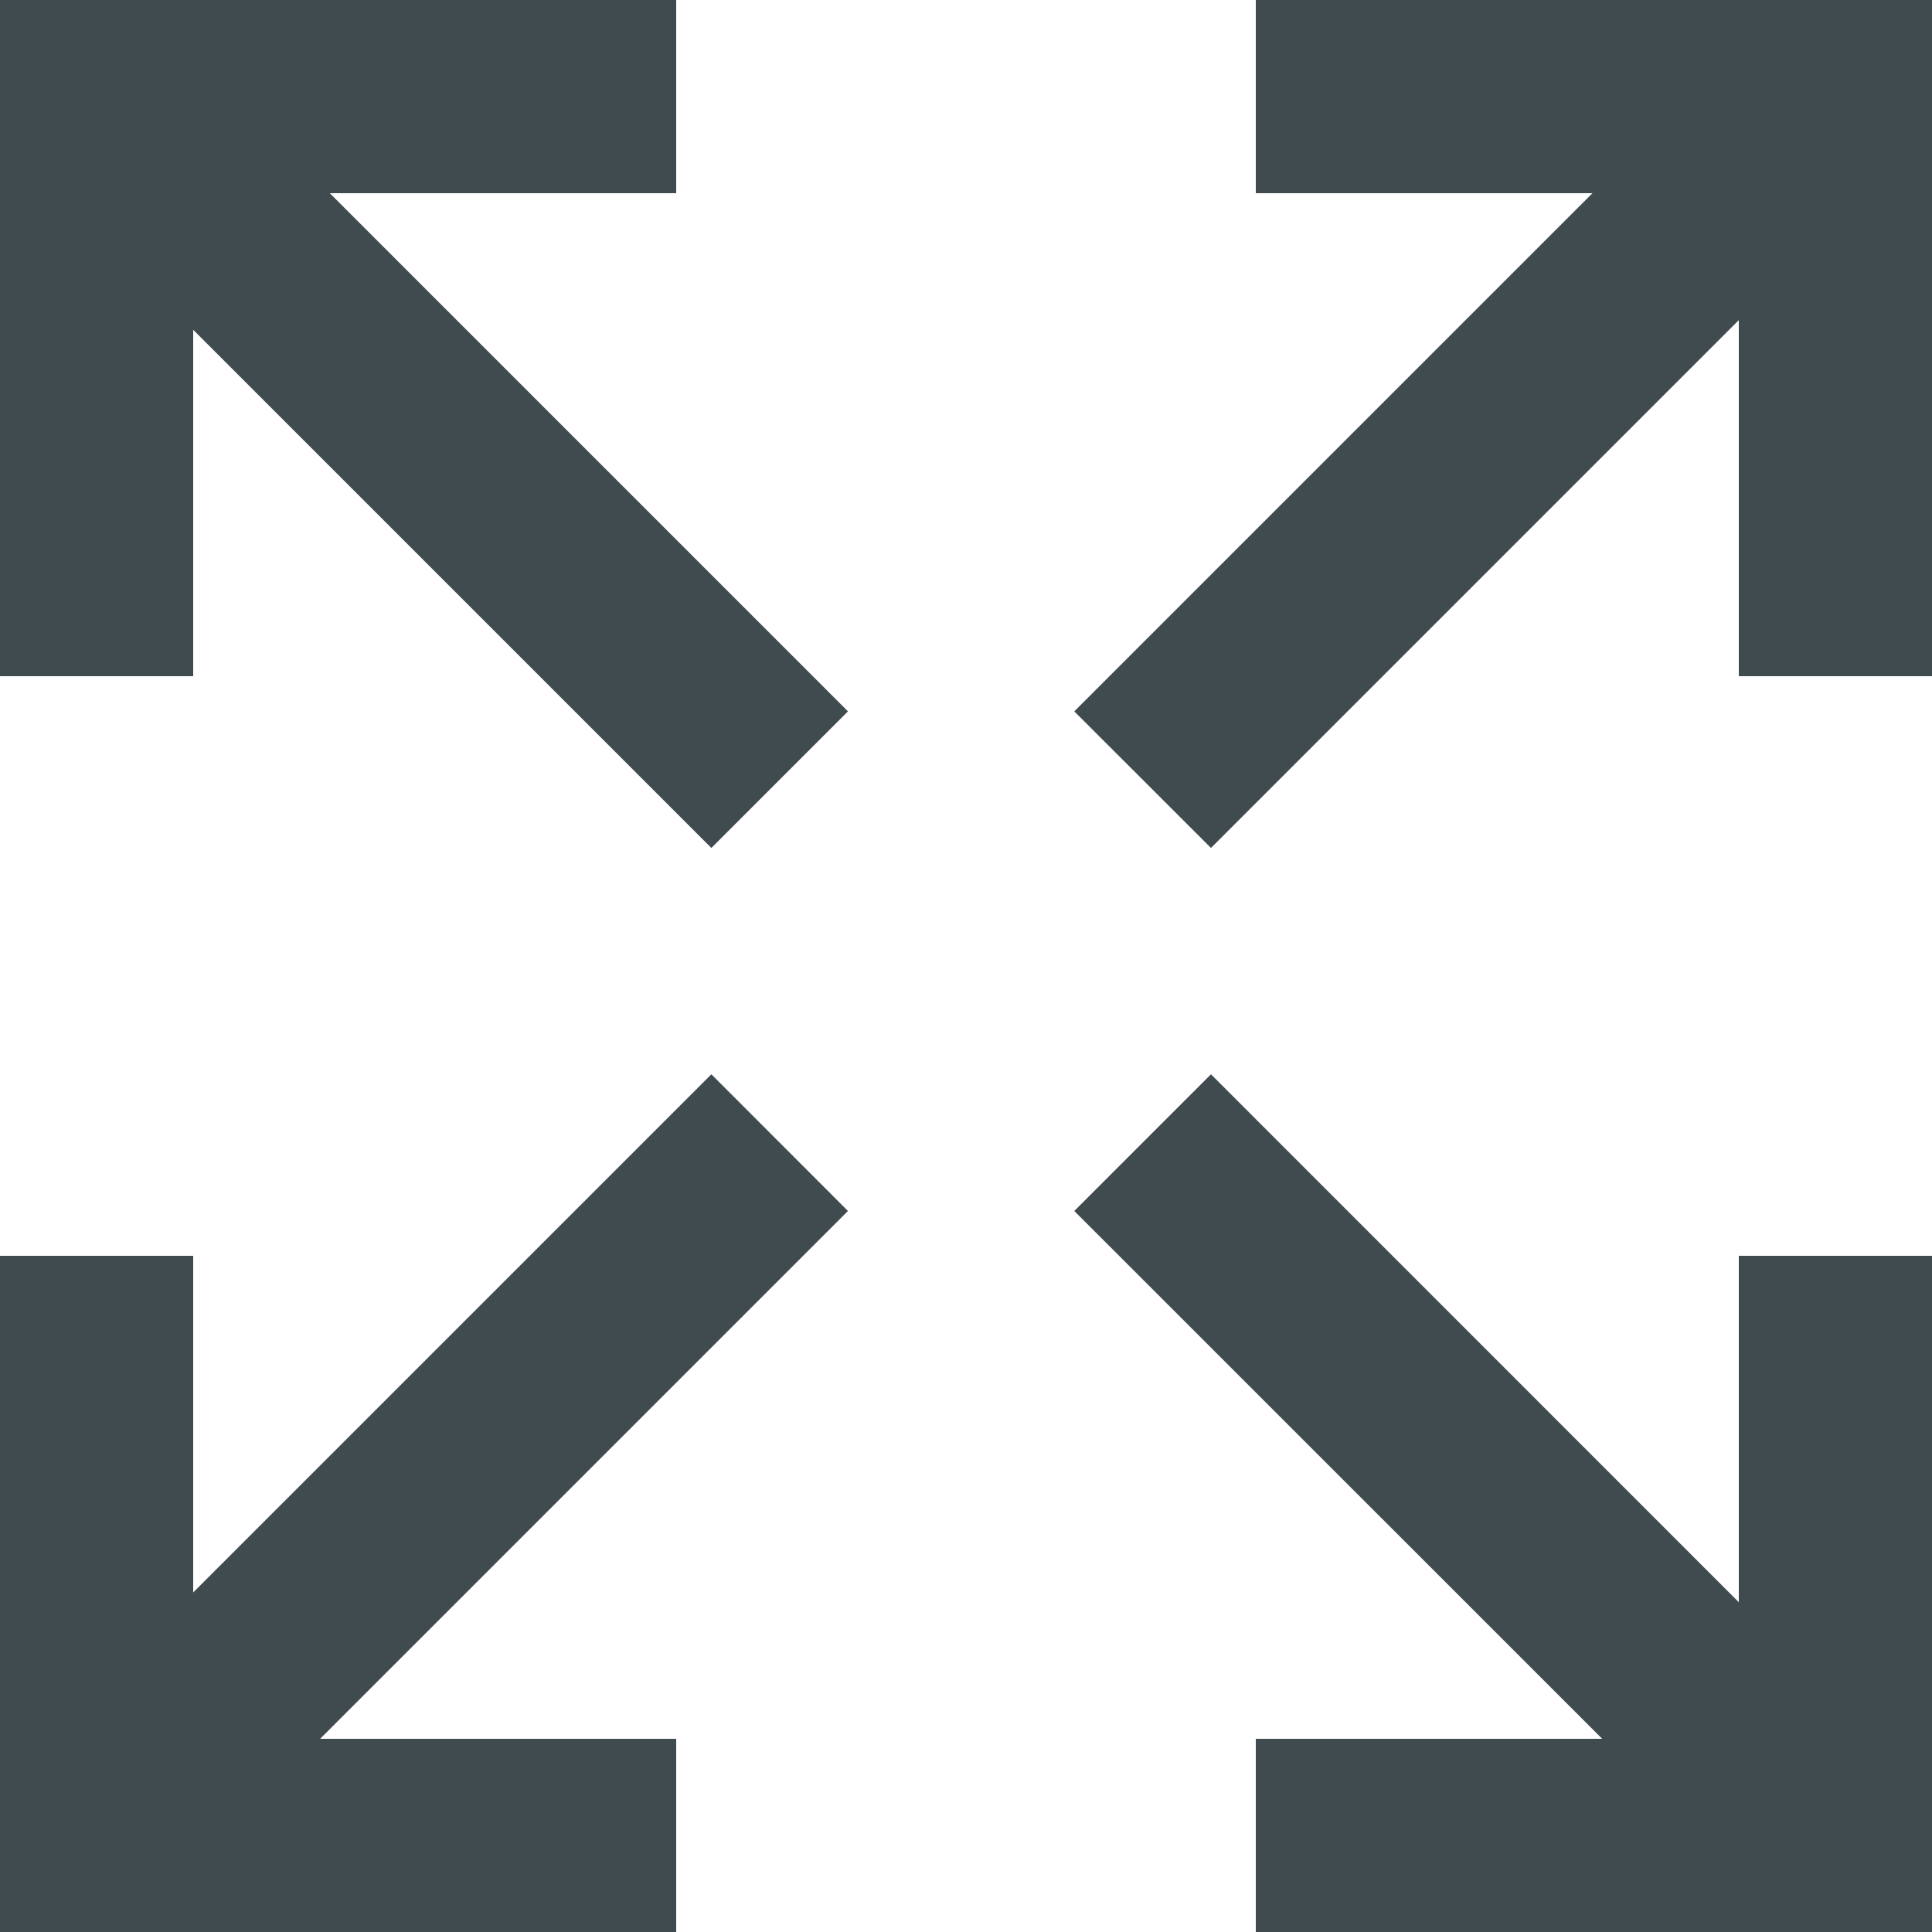
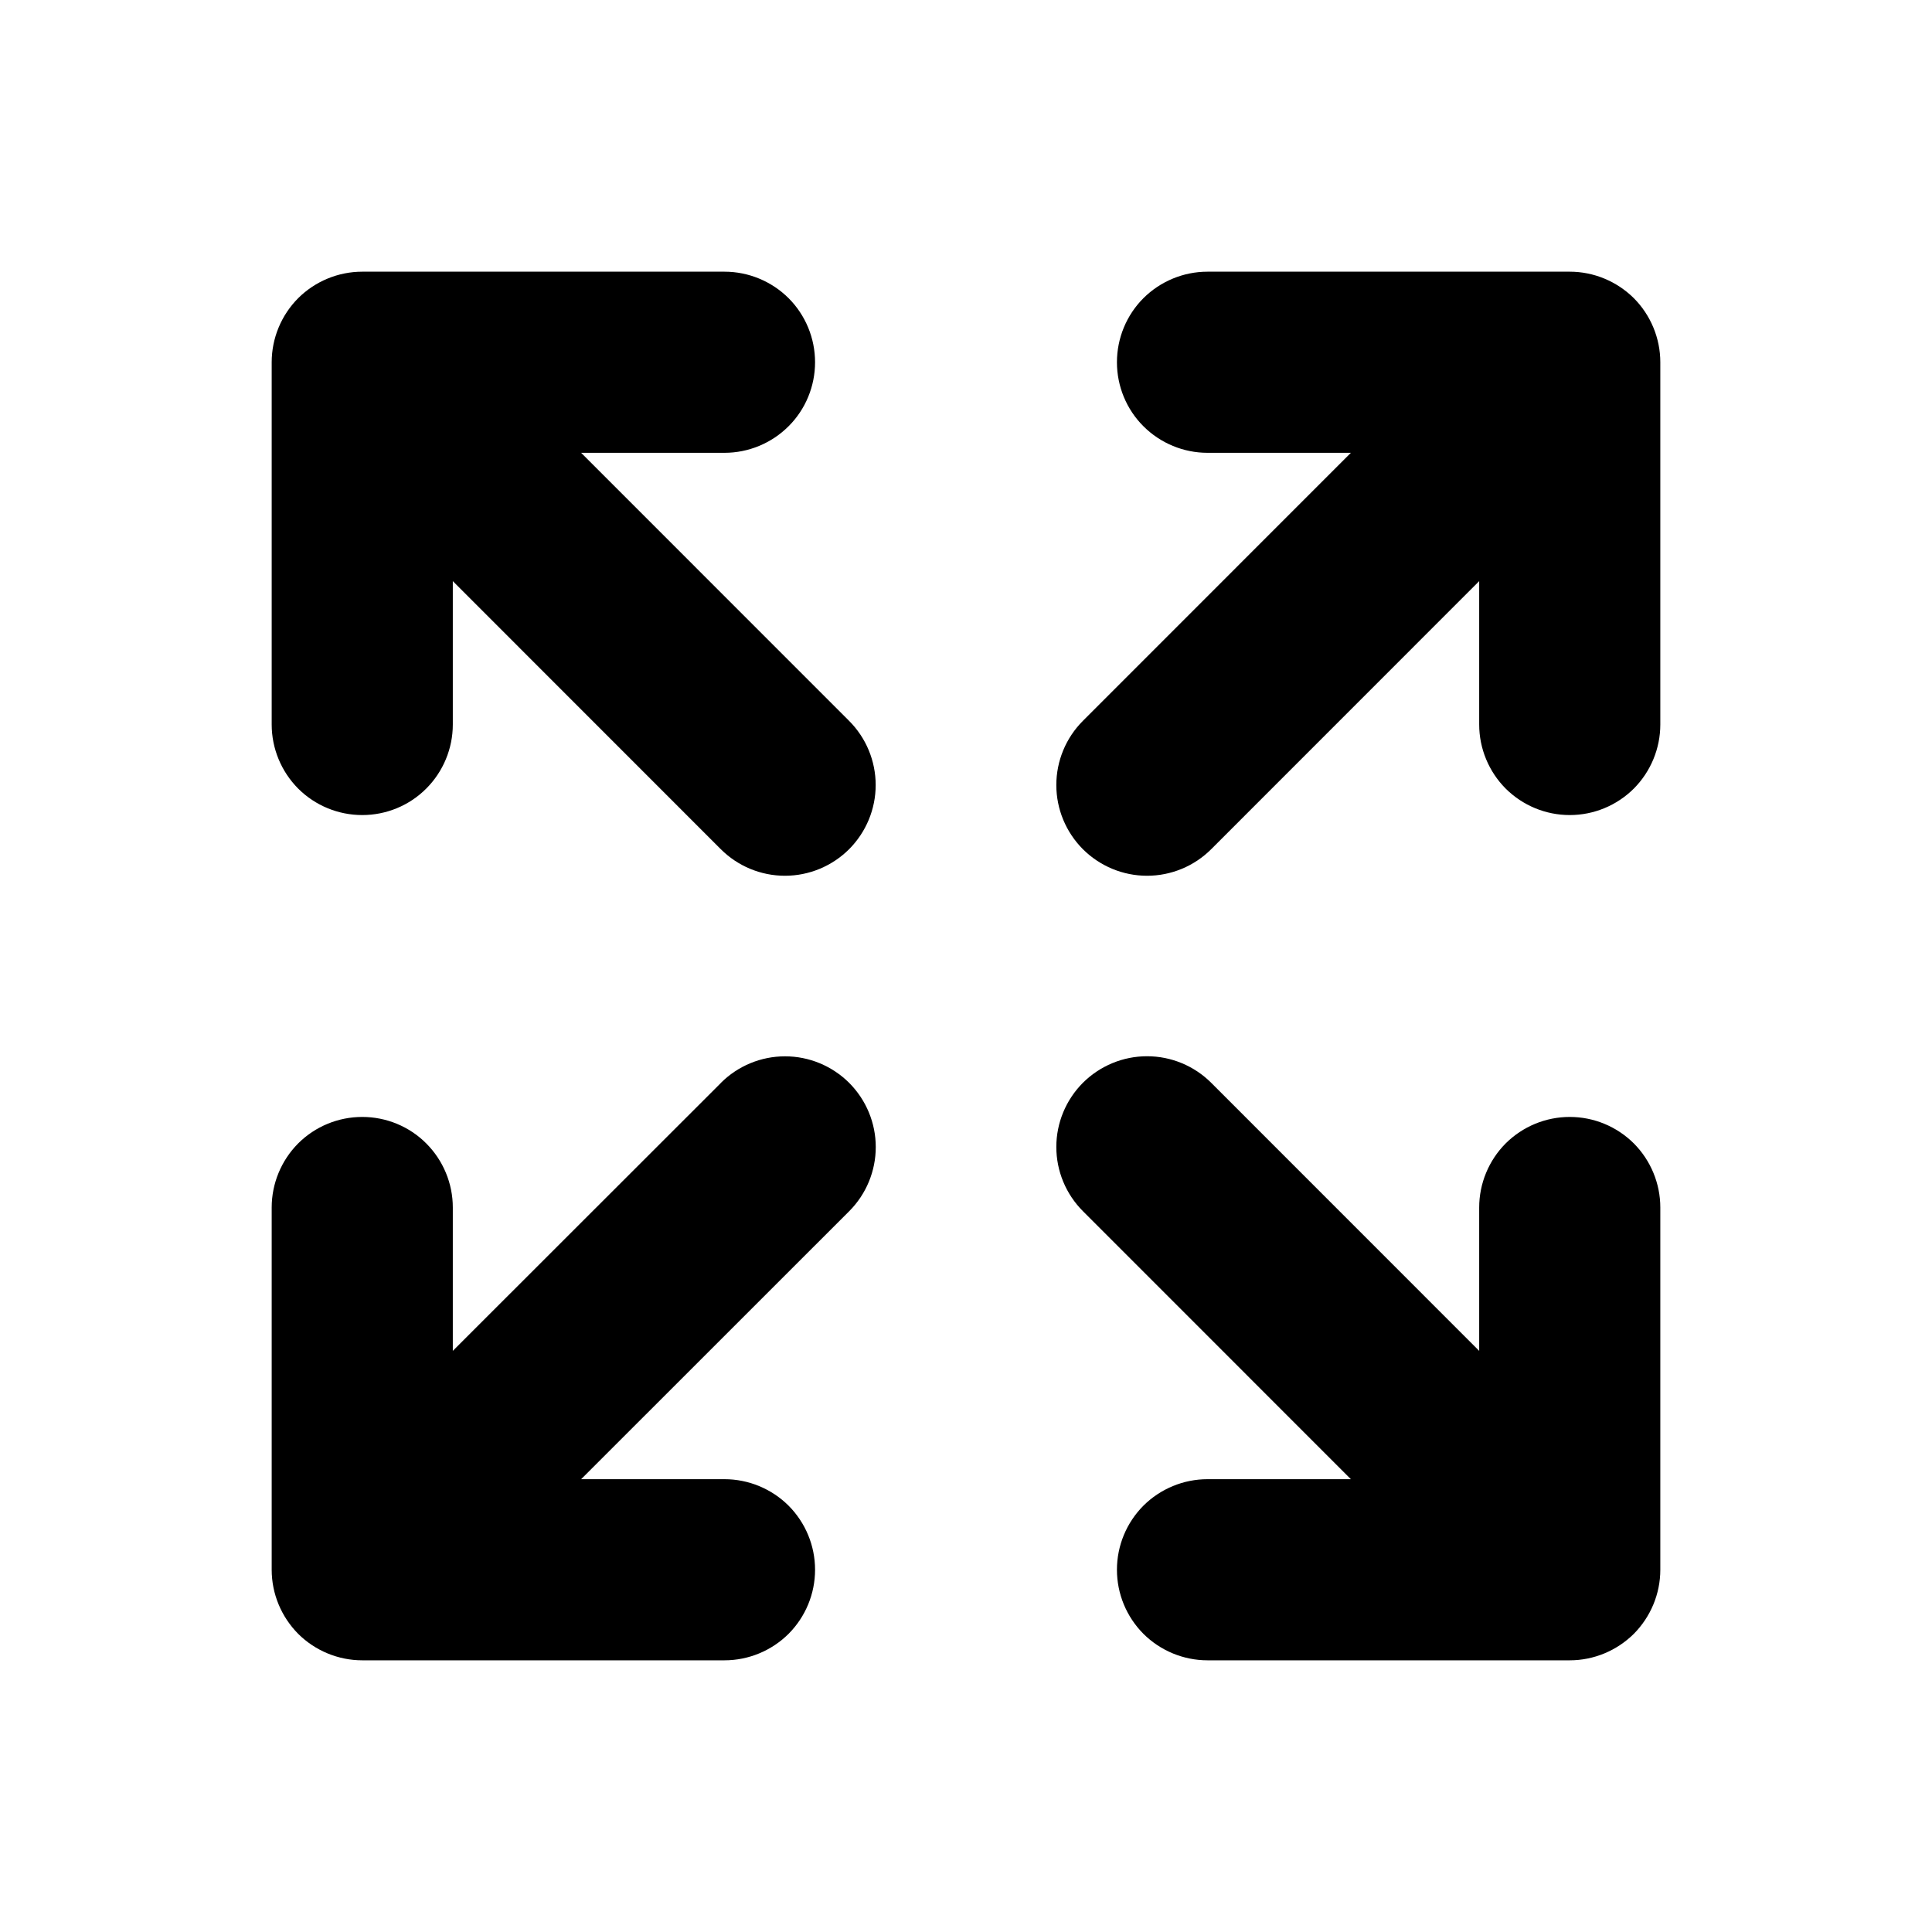
- <svg xmlns="http://www.w3.org/2000/svg" width="20" height="20" viewBox="0 0 20 20" fill="none">
-   <path d="M0 0H7V2L3.414 2L8.778 7.364L7.364 8.778L2 3.414V7H0V0Z" fill="#404B4F" />
-   <path d="M20 0V7H18V3.314L12.536 8.778L11.121 7.364L16.485 2L13 2V0H20Z" fill="#404B4F" />
-   <path d="M18 16.586V13H20V20H13V18H16.586L11.121 12.536L12.536 11.121L18 16.586Z" fill="#404B4F" />
-   <path d="M3.314 18H7L7 20H0V13H2L2 16.485L7.364 11.121L8.778 12.536L3.314 18Z" fill="#404B4F" />
+ <svg xmlns="http://www.w3.org/2000/svg" width="24" height="24" viewBox="0 0 24 24" fill="none">
+   <path d="M20.625 4.5V9C20.625 9.298 20.506 9.585 20.296 9.796C20.084 10.007 19.798 10.125 19.5 10.125C19.202 10.125 18.916 10.007 18.704 9.796C18.494 9.585 18.375 9.298 18.375 9V7.219L15.046 10.549C14.835 10.76 14.548 10.879 14.249 10.879C13.95 10.879 13.664 10.76 13.452 10.549C13.241 10.337 13.122 10.051 13.122 9.752C13.122 9.453 13.241 9.166 13.452 8.955L16.781 5.625H15C14.702 5.625 14.415 5.506 14.204 5.295C13.993 5.085 13.875 4.798 13.875 4.5C13.875 4.202 13.993 3.915 14.204 3.704C14.415 3.494 14.702 3.375 15 3.375H19.5C19.798 3.375 20.084 3.494 20.296 3.704C20.506 3.915 20.625 4.202 20.625 4.5ZM8.954 13.454L5.625 16.781V15C5.625 14.702 5.506 14.415 5.295 14.204C5.085 13.993 4.798 13.875 4.5 13.875C4.202 13.875 3.915 13.993 3.704 14.204C3.494 14.415 3.375 14.702 3.375 15V19.5C3.375 19.798 3.494 20.084 3.704 20.296C3.915 20.506 4.202 20.625 4.5 20.625H9C9.298 20.625 9.585 20.506 9.796 20.296C10.007 20.084 10.125 19.798 10.125 19.5C10.125 19.202 10.007 18.916 9.796 18.704C9.585 18.494 9.298 18.375 9 18.375H7.219L10.549 15.046C10.76 14.835 10.879 14.548 10.879 14.249C10.879 13.95 10.76 13.664 10.549 13.452C10.337 13.241 10.051 13.122 9.752 13.122C9.453 13.122 9.166 13.241 8.955 13.452L8.954 13.454ZM19.5 13.875C19.202 13.875 18.916 13.993 18.704 14.204C18.494 14.415 18.375 14.702 18.375 15V16.781L15.046 13.451C14.835 13.24 14.548 13.121 14.249 13.121C13.95 13.121 13.664 13.24 13.452 13.451C13.241 13.663 13.122 13.949 13.122 14.248C13.122 14.547 13.241 14.834 13.452 15.045L16.781 18.375H15C14.702 18.375 14.415 18.494 14.204 18.704C13.993 18.916 13.875 19.202 13.875 19.5C13.875 19.798 13.993 20.084 14.204 20.296C14.415 20.506 14.702 20.625 15 20.625H19.5C19.798 20.625 20.084 20.506 20.296 20.296C20.506 20.084 20.625 19.798 20.625 19.5V15C20.625 14.702 20.506 14.415 20.296 14.204C20.084 13.993 19.798 13.875 19.5 13.875ZM7.219 5.625H9C9.298 5.625 9.585 5.506 9.796 5.295C10.007 5.085 10.125 4.798 10.125 4.5C10.125 4.202 10.007 3.915 9.796 3.704C9.585 3.494 9.298 3.375 9 3.375H4.5C4.202 3.375 3.915 3.494 3.704 3.704C3.494 3.915 3.375 4.202 3.375 4.5V9C3.375 9.298 3.494 9.585 3.704 9.796C3.915 10.007 4.202 10.125 4.5 10.125C4.798 10.125 5.085 10.007 5.295 9.796C5.506 9.585 5.625 9.298 5.625 9V7.219L8.954 10.549C9.165 10.76 9.452 10.879 9.751 10.879C10.05 10.879 10.336 10.76 10.548 10.549C10.759 10.337 10.878 10.051 10.878 9.752C10.878 9.453 10.759 9.166 10.548 8.955L7.219 5.625Z" fill="black" />
</svg>
